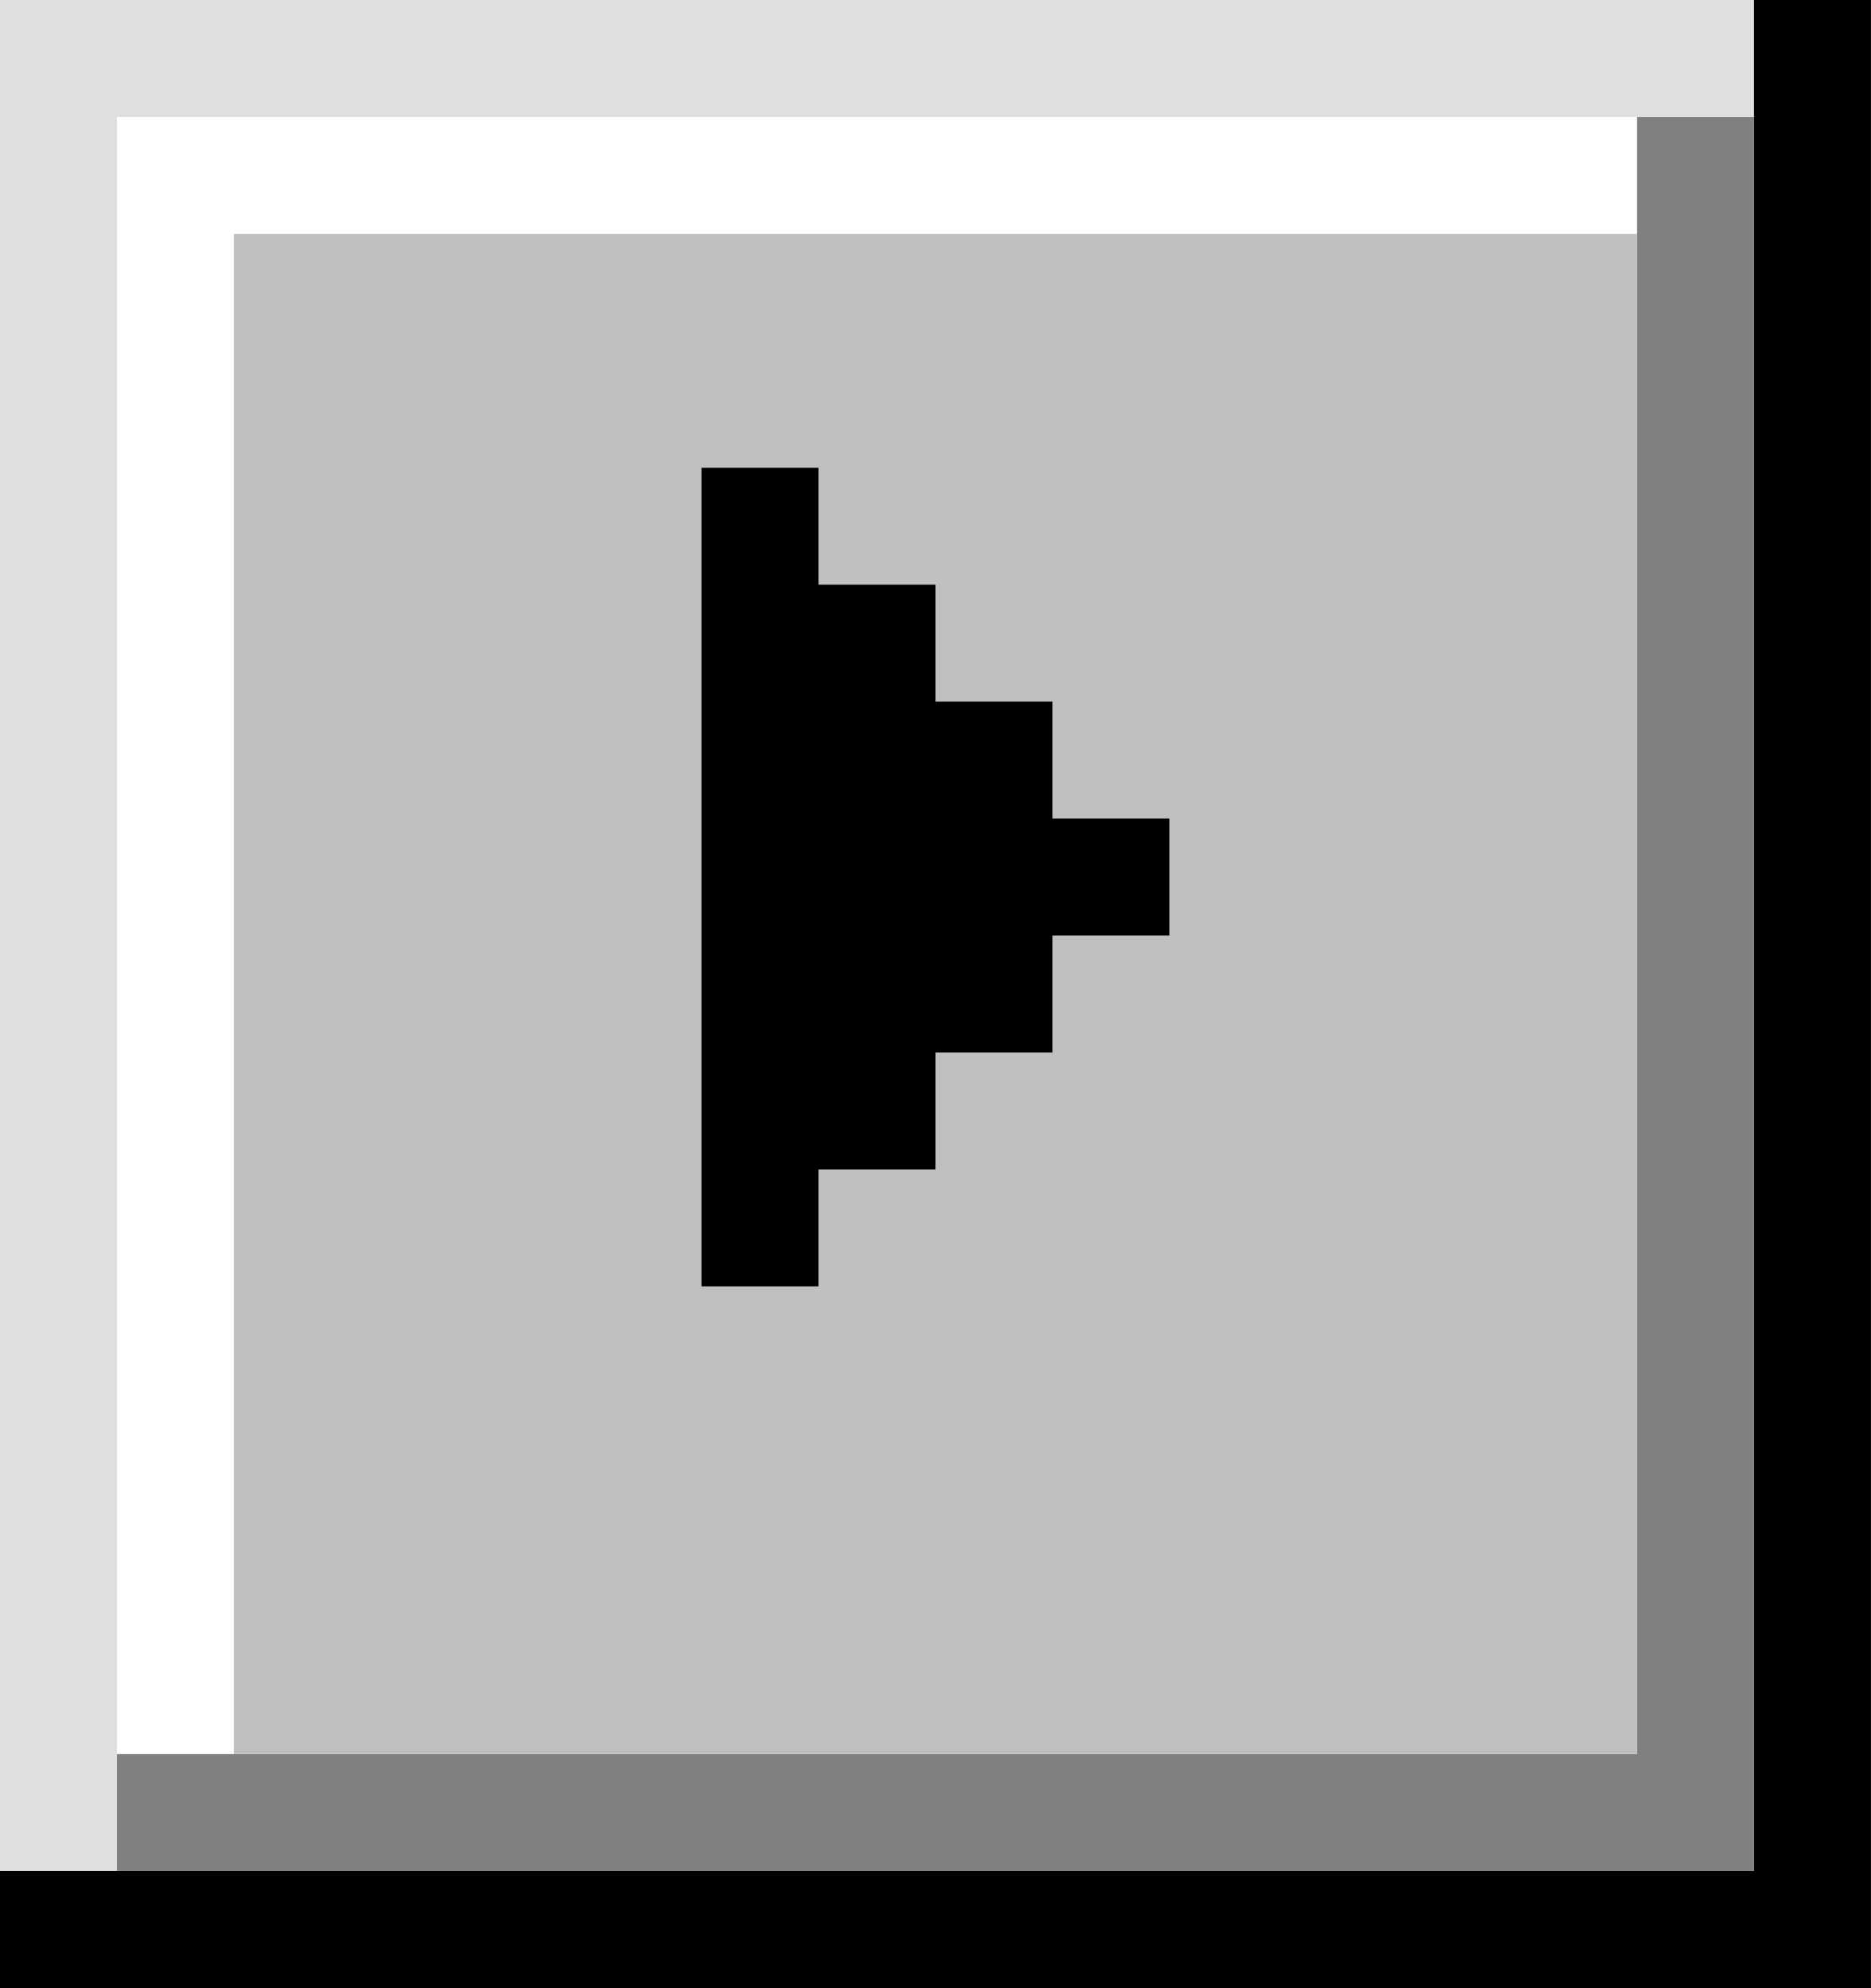
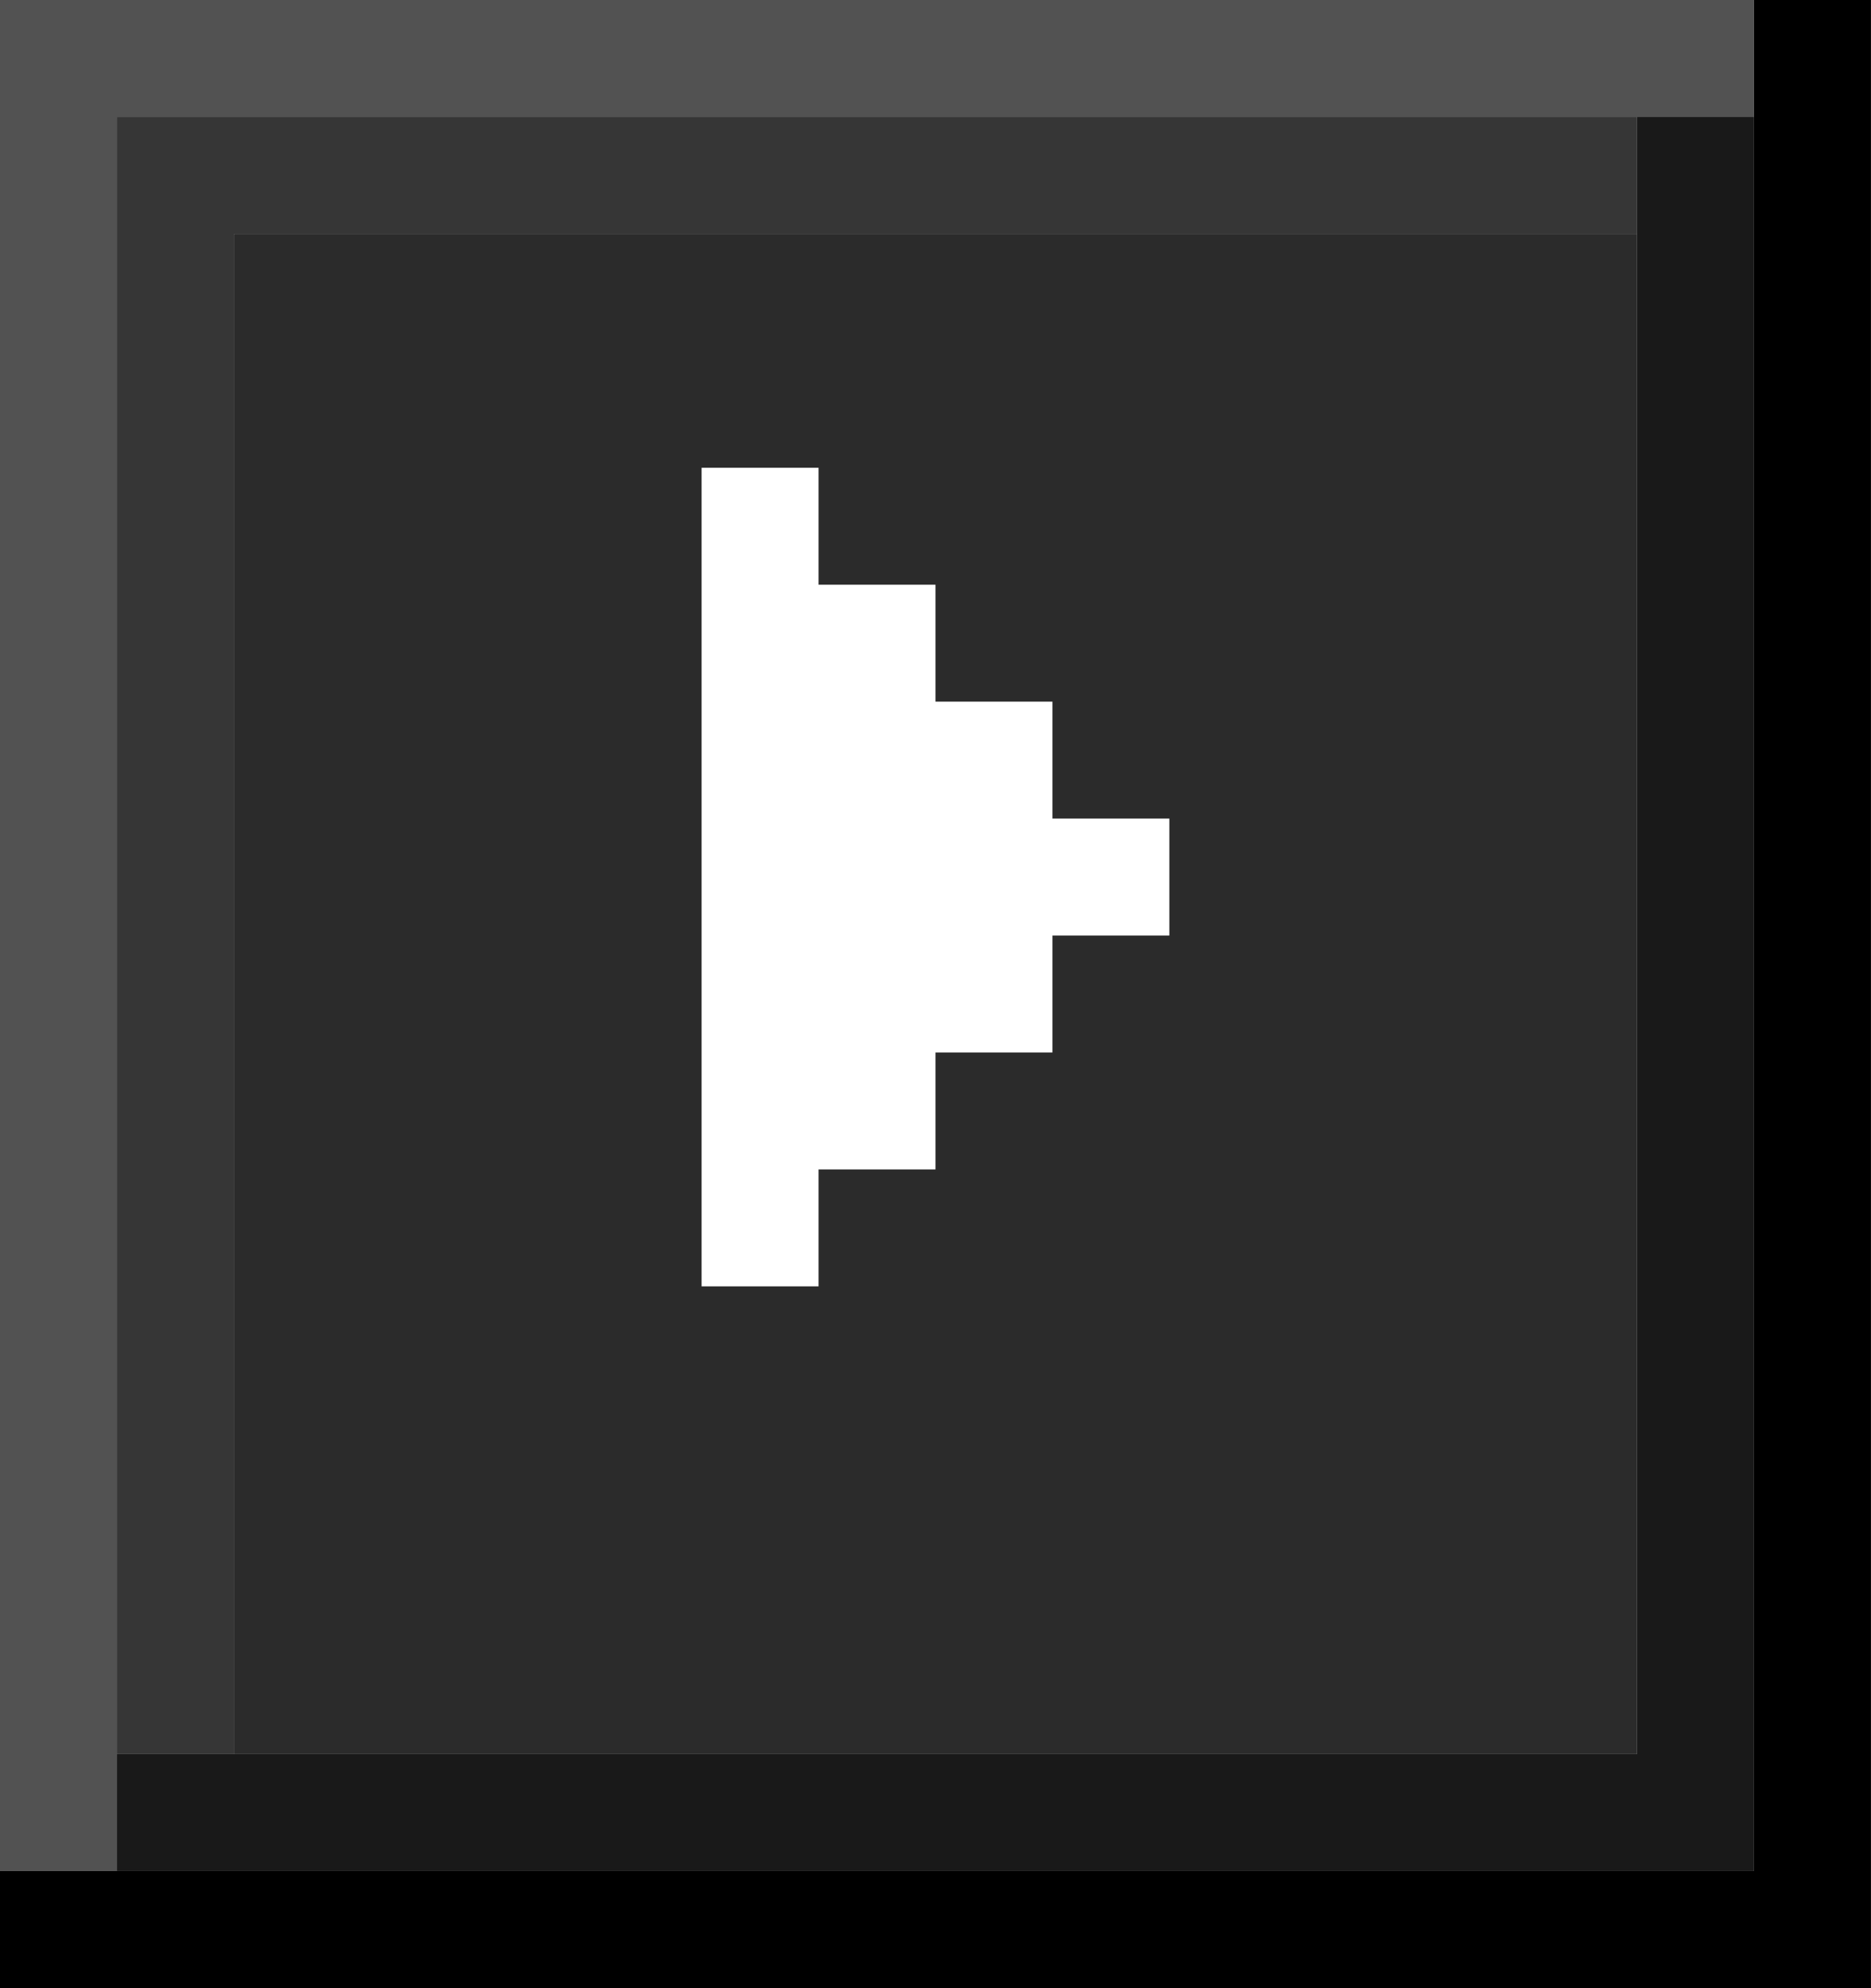
- <svg xmlns="http://www.w3.org/2000/svg" width="16" height="17" viewBox="0 0 16 17" fill="none">
-   <path fill-rule="evenodd" clip-rule="evenodd" d="M15 0H0V1V16H1V1H15V0Z" fill="#DFDFDF" />
-   <path fill-rule="evenodd" clip-rule="evenodd" d="M2 1H1V15H2V2H14V1H2Z" fill="white" />
-   <path fill-rule="evenodd" clip-rule="evenodd" d="M16 17H15H0V16H15V0H16V17Z" fill="black" />
-   <path fill-rule="evenodd" clip-rule="evenodd" d="M15 1H14V15H1V16H14H15V1Z" fill="#808080" />
-   <rect x="2" y="2" width="12" height="13" fill="#C0C0C0" />
-   <path fill-rule="evenodd" clip-rule="evenodd" d="M7 4H6V11H7V10H8V9H9V8H10V7H9V6H8V5H7V4Z" fill="black" />
+ <svg xmlns="http://www.w3.org/2000/svg" width="16" height="17" viewBox="0 0 16 17" fill="none" version="1.1" id="svg5">
+   <defs id="defs5" />
+   <path fill-rule="evenodd" clip-rule="evenodd" d="M15 0H0V1V16H1V1H15V0Z" fill="#DFDFDF" id="path1" style="fill:#525252;fill-opacity:1" />
+   <path fill-rule="evenodd" clip-rule="evenodd" d="M2 1H1V15H2V2H14V1H2Z" fill="white" id="path2" style="fill:#363636;fill-opacity:1" />
+   <path fill-rule="evenodd" clip-rule="evenodd" d="M16 17H15H0V16H15V0H16V17Z" fill="black" id="path3" />
+   <path fill-rule="evenodd" clip-rule="evenodd" d="M15 1H14V15H1V16H14H15V1Z" fill="#808080" id="path4" style="fill:#191919;fill-opacity:1" />
+   <rect x="2" y="2" width="12" height="13" fill="#C0C0C0" id="rect4" style="fill:#2b2b2b;fill-opacity:1" />
+   <path fill-rule="evenodd" clip-rule="evenodd" d="M7 4H6V11H7V10H8V9H9V8H10V7H9V6H8V5H7V4Z" fill="black" id="path5" style="fill:#ffffff;fill-opacity:1" />
</svg>
